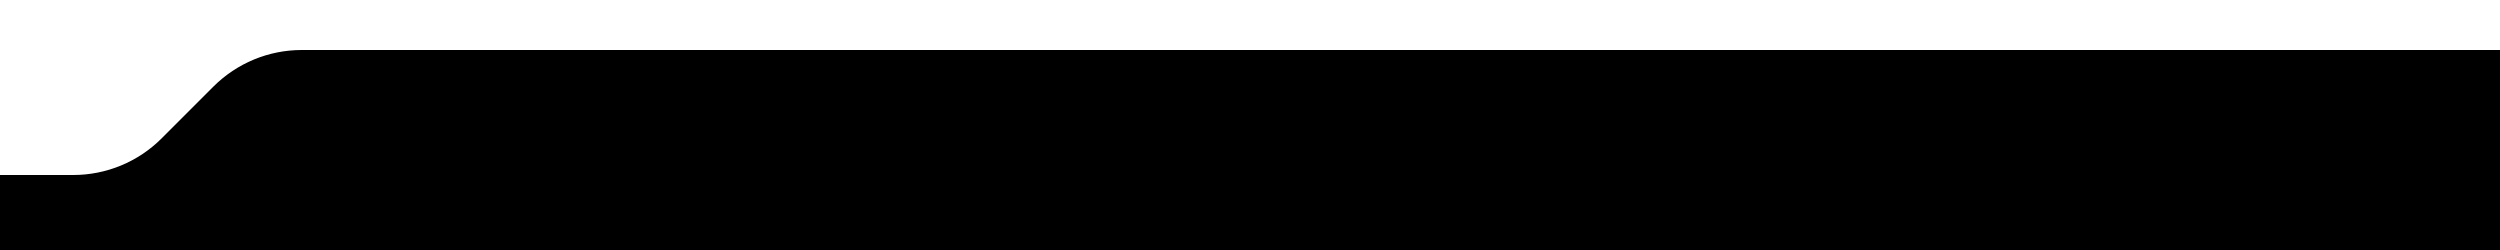
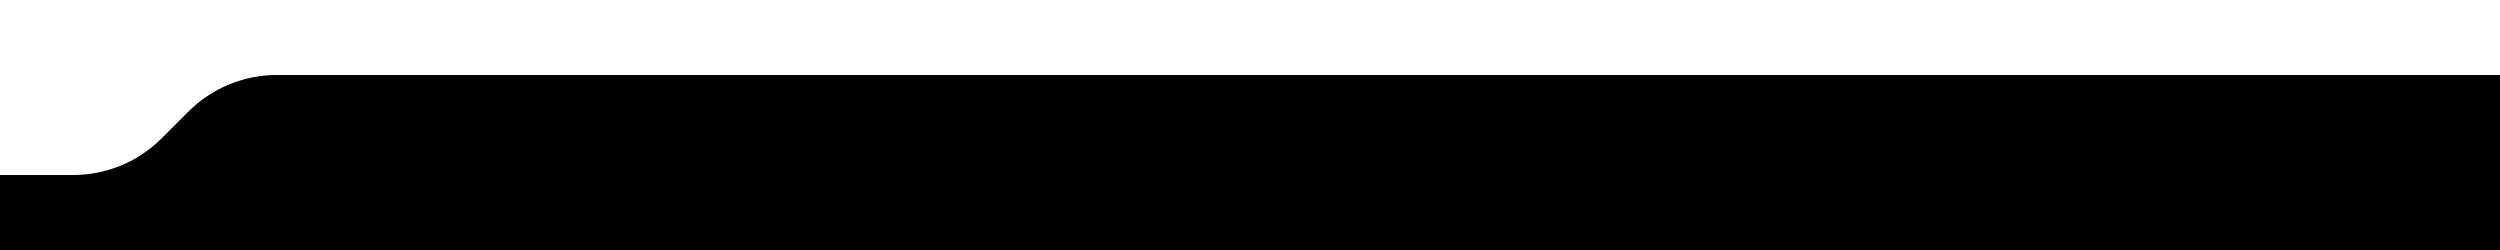
<svg xmlns="http://www.w3.org/2000/svg" width="100%" height="100%" viewBox="0 0 1000 100" version="1.1" xml:space="preserve" style="fill-rule:evenodd;clip-rule:evenodd;stroke-linejoin:round;stroke-miterlimit:2;">
-   <path d="M0,100L0,70L29.289,70C42.55,70 55.268,64.732 64.645,55.355C71.167,48.833 78.833,41.167 85.355,34.645C94.732,25.268 107.45,20 120.711,20L1000,20L1000,100L0,100Z" />
+   <path d="M0,100L0,70L29.289,70C42.55,70 55.268,64.732 64.645,55.355C68.137,51.863 71.863,48.137 75.355,44.645C84.732,35.268 97.45,30 110.711,30C246.149,30 1000,30 1000,30L1000,100L0,100Z" />
</svg>
